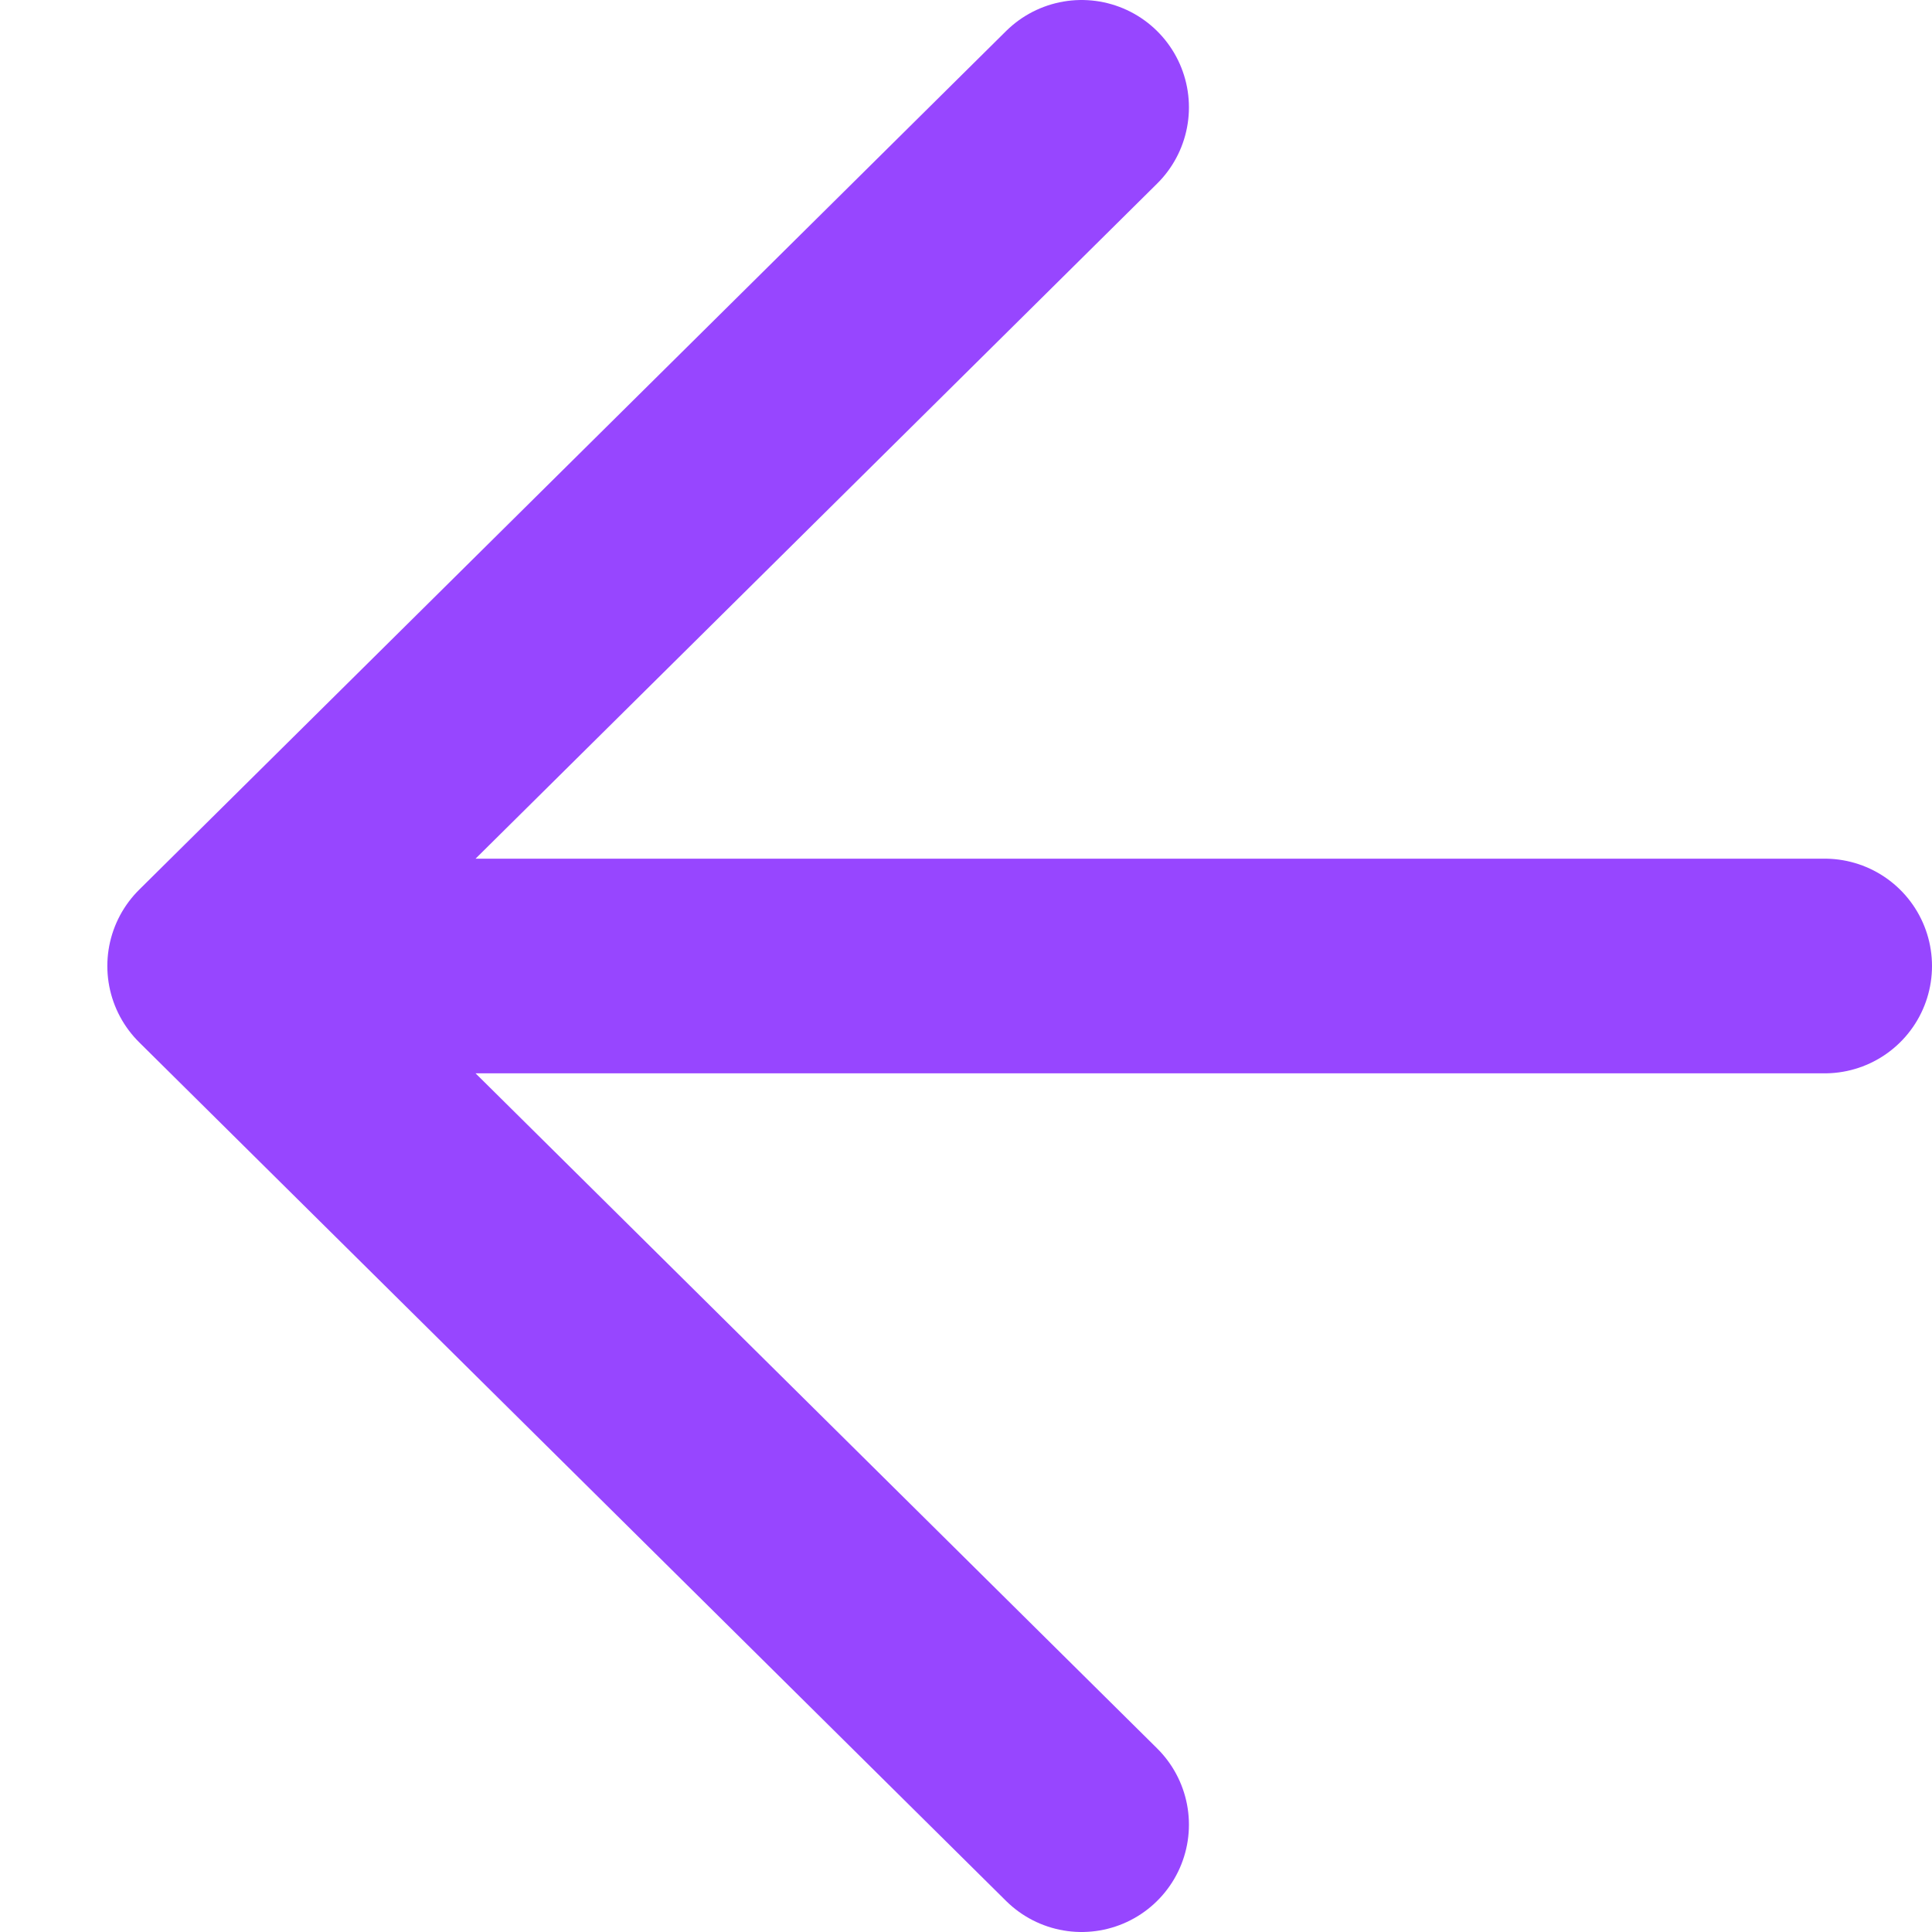
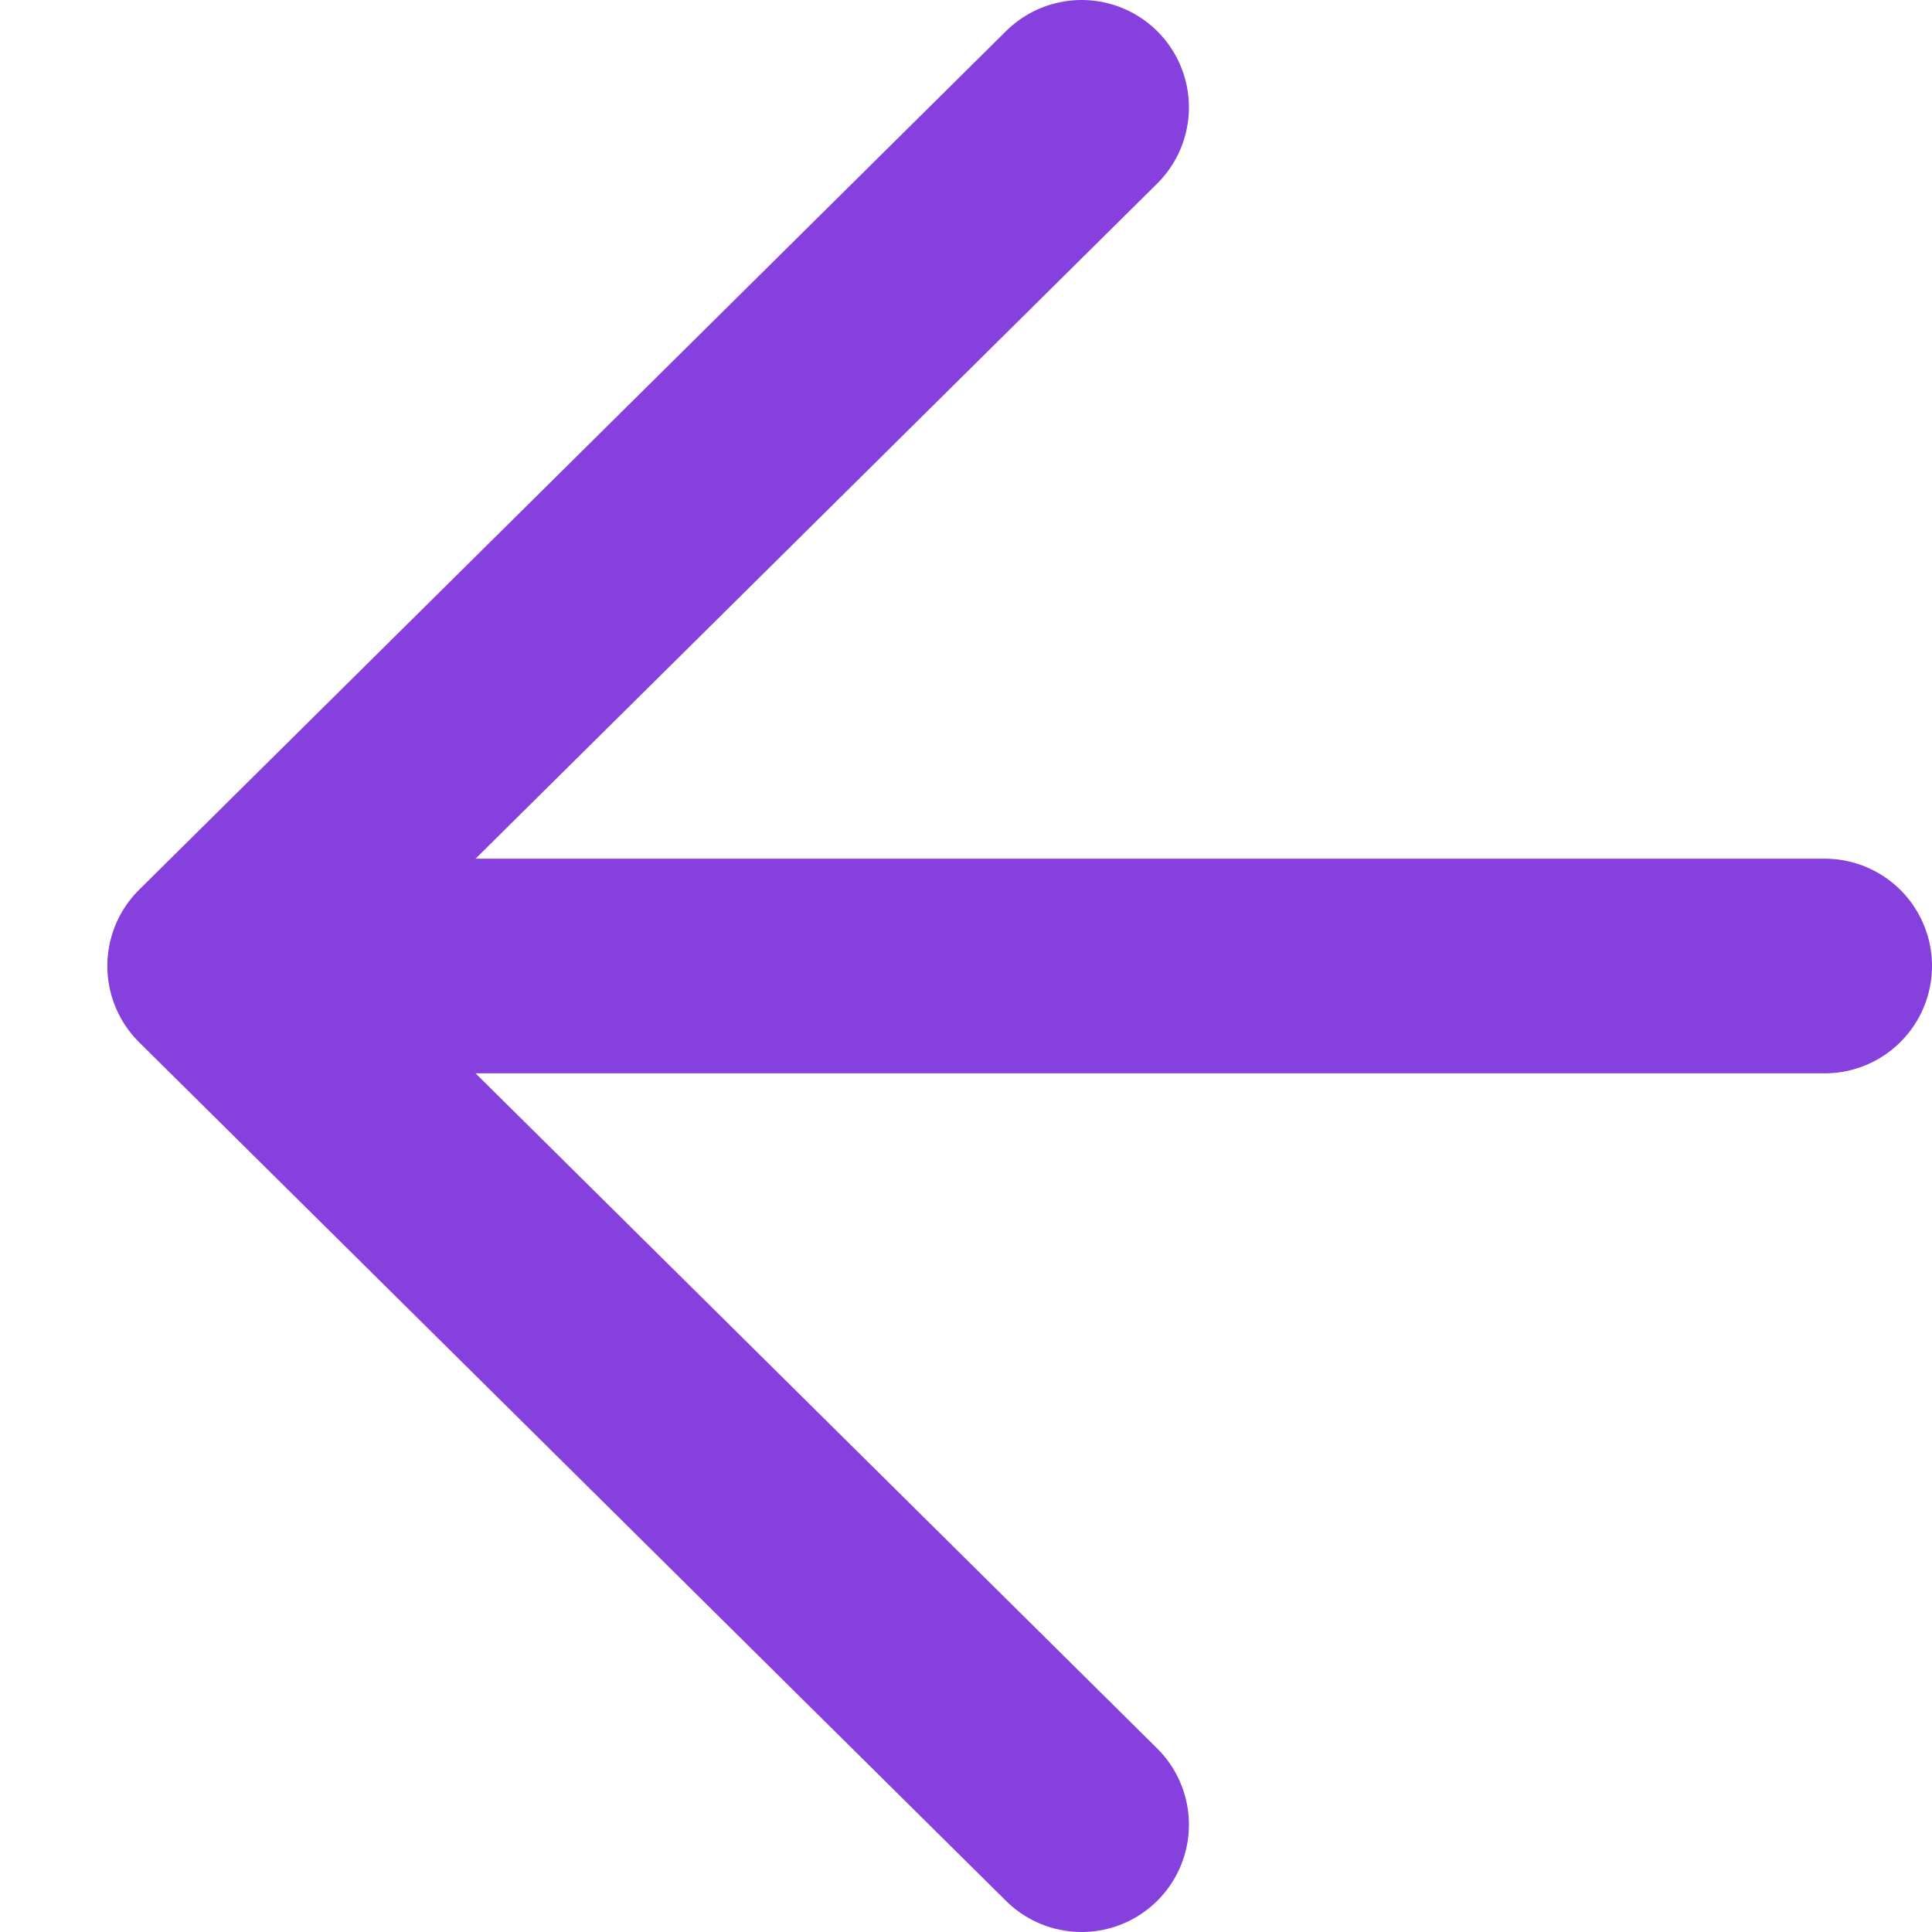
<svg xmlns="http://www.w3.org/2000/svg" width="18" height="18" viewBox="0 0 18 18" fill="none">
-   <path id="Vector 39" d="M10.077 1L2 9M2 9L10.077 17M2 9H17" stroke="#9746FF" stroke-width="2" stroke-linecap="round" />
+   <path id="Vector 39" d="M10.077 1L2 9M2 9L10.077 17M2 9H17" stroke="#8540DD" stroke-width="2" stroke-linecap="round" />
</svg>
